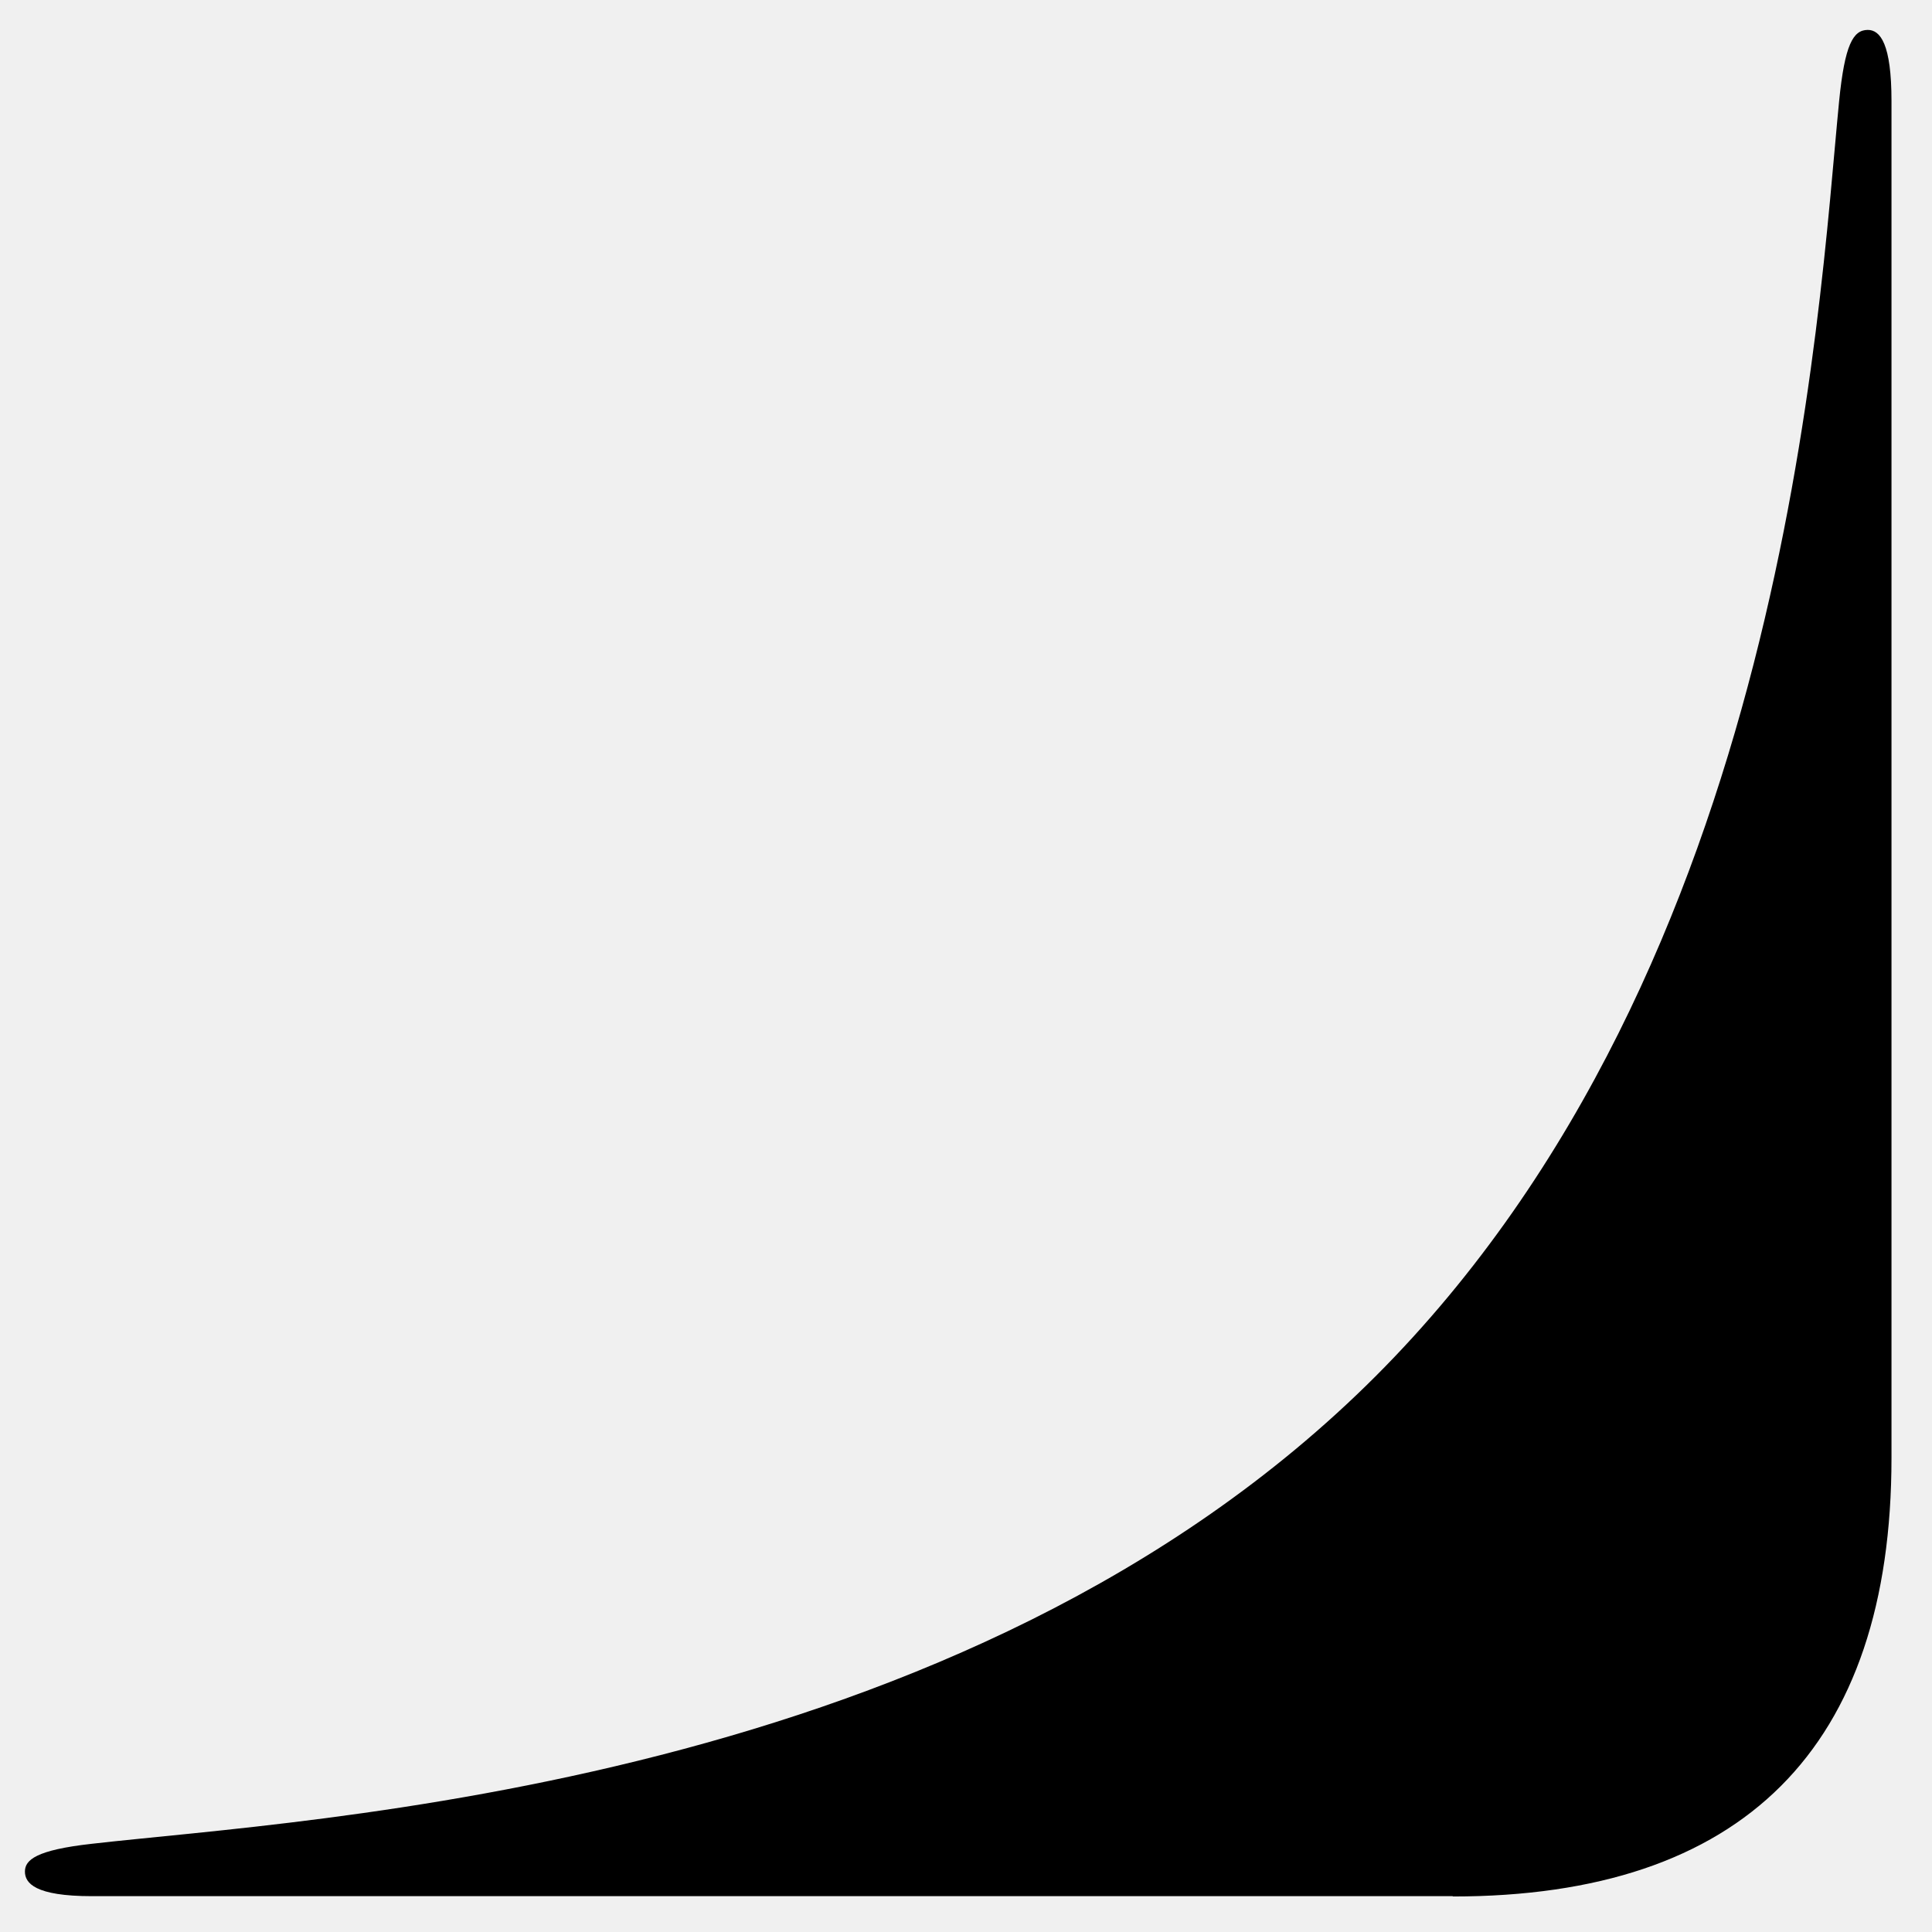
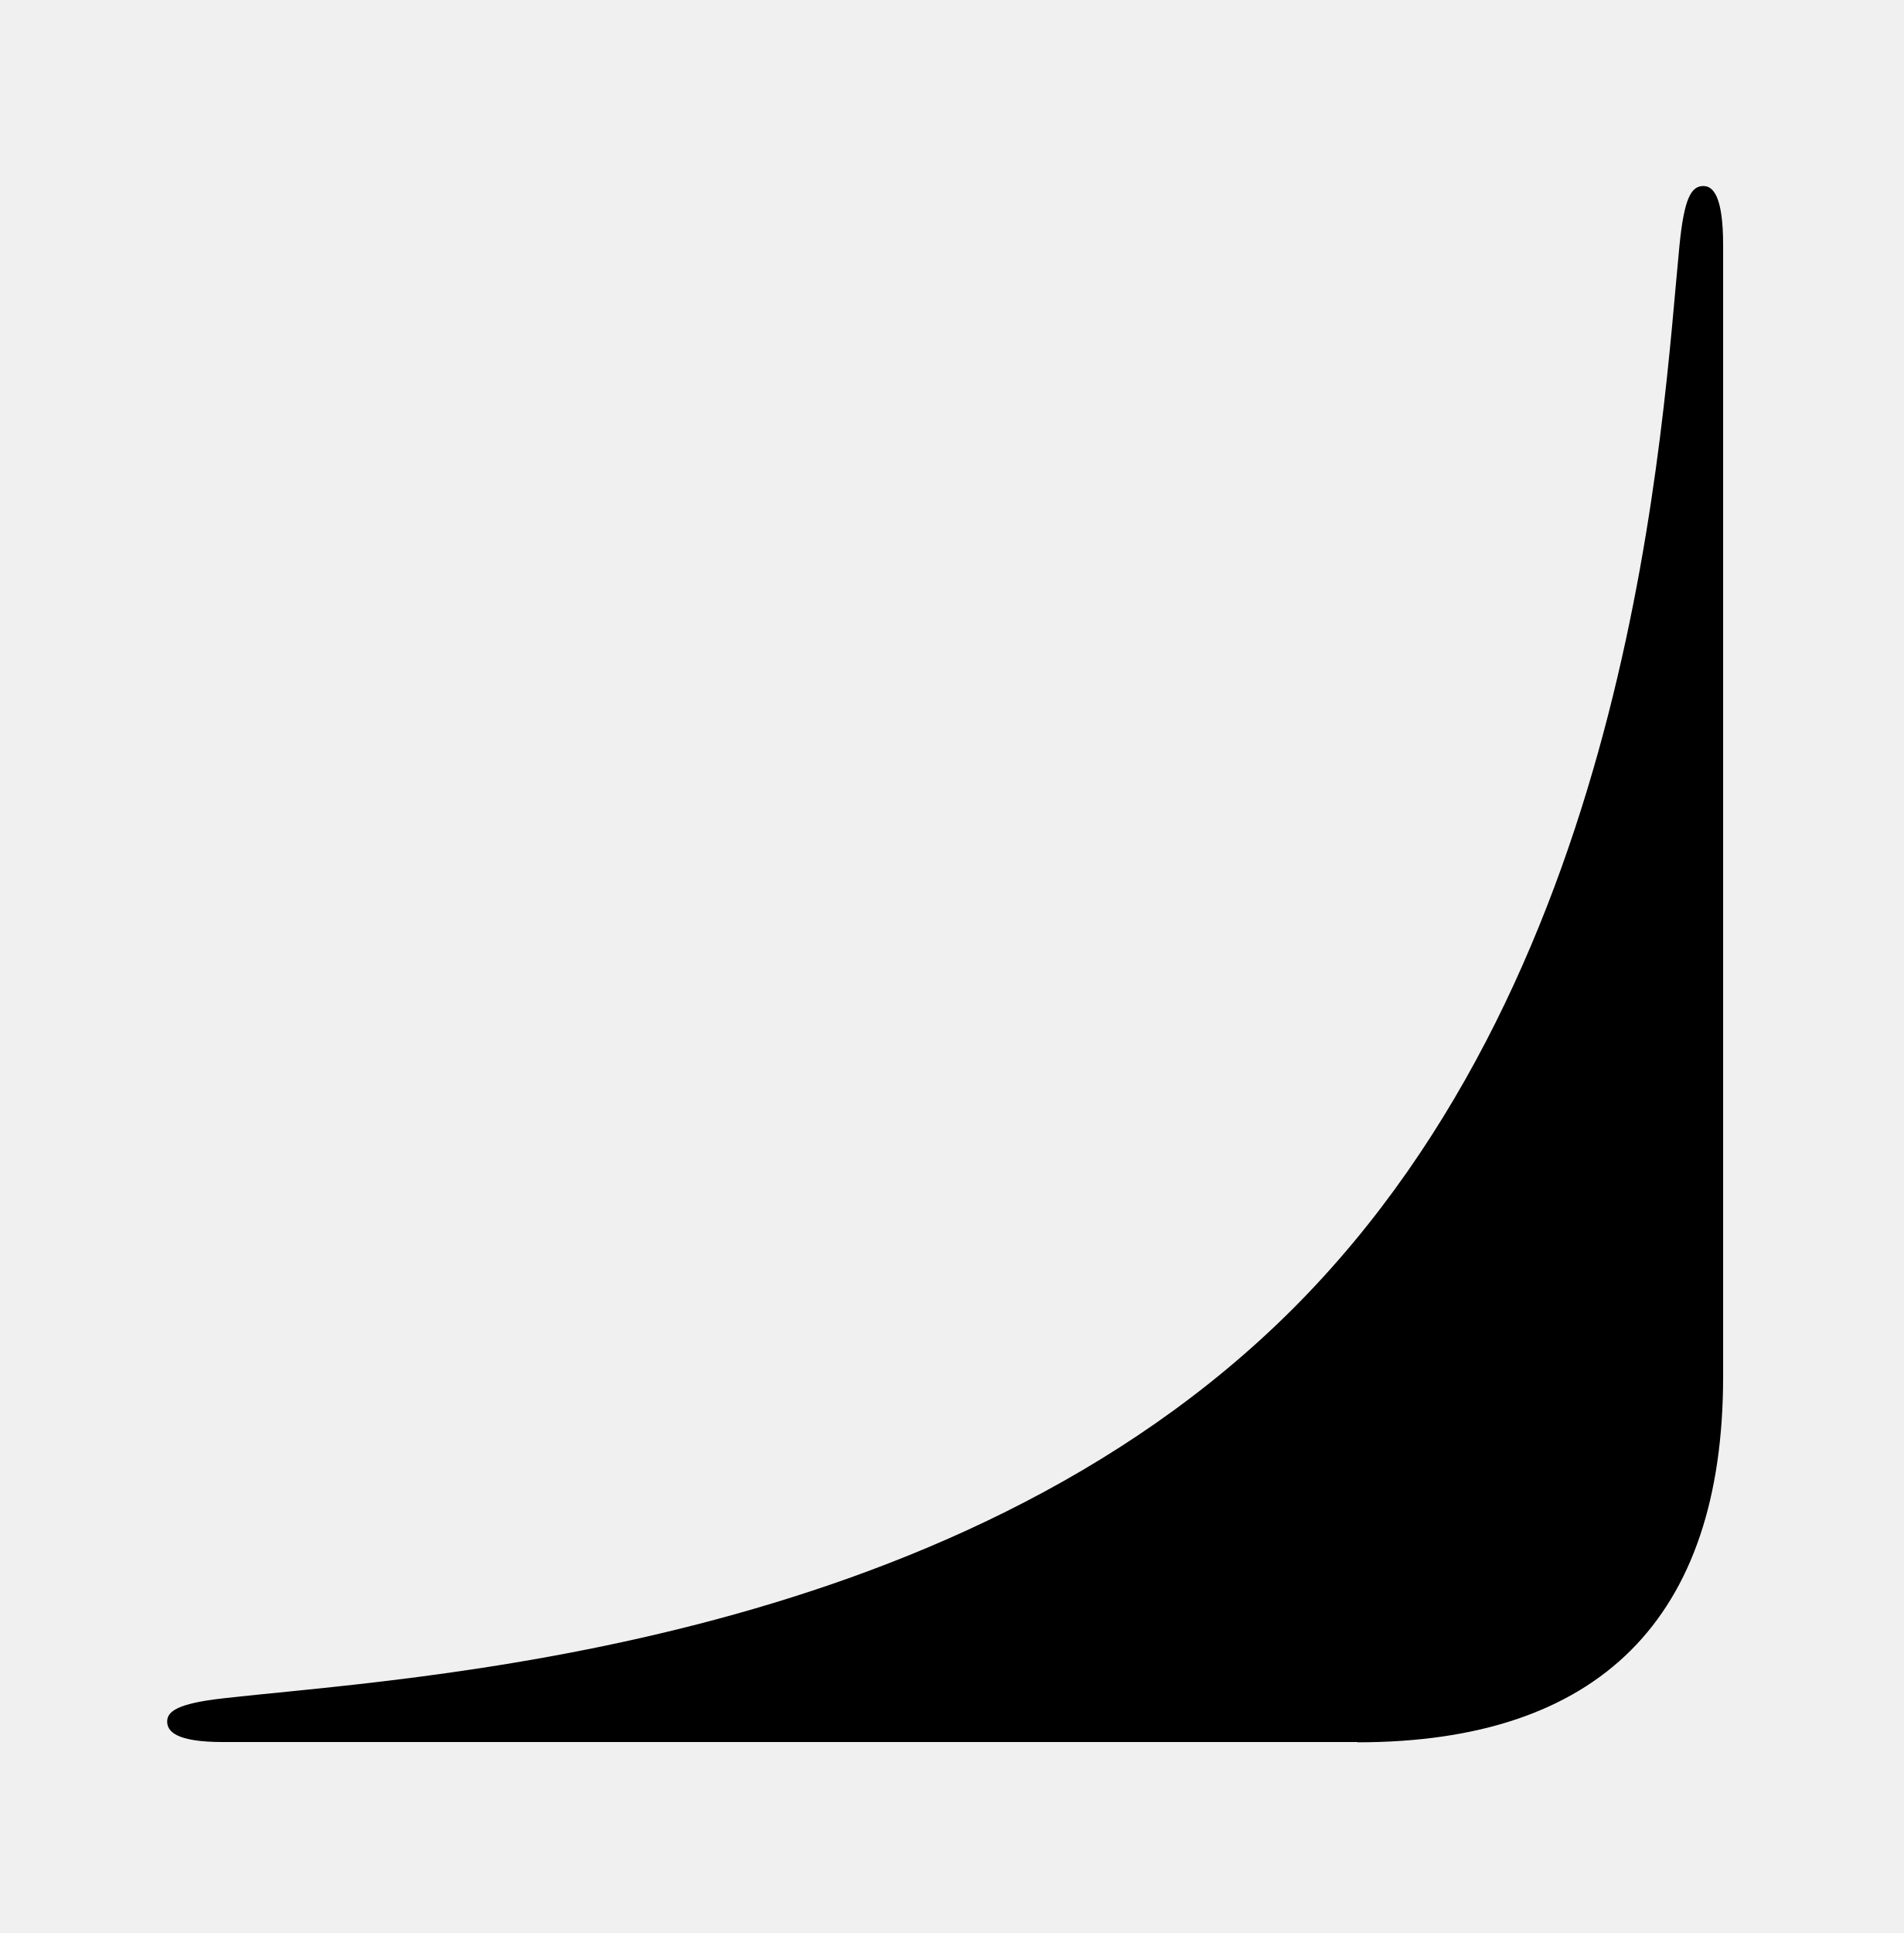
- <svg xmlns="http://www.w3.org/2000/svg" viewBox="0 0 61.06 62" width="32" height="32">
-   <path fill="#000000" d="M46.15,60.85H2.48c-1.83,0-2.15-.42-2.15-.79s.35-.69,2.14-.89c6.95-.8,27.99-1.79,41.2-15,13.19-13.19,14.21-34.13,14.88-40.93.18-1.81.45-2.28.92-2.28.4,0,.76.45.76,2.28v43.54c0,9.32-4.77,14.08-14.08,14.08Z" />
+ <svg xmlns="http://www.w3.org/2000/svg" viewBox="-6.106 -6.2 73.272 74.4">
+   <style>.mark{fill:#000000}@media (prefers-color-scheme:dark){.mark{fill:#ffffff}}</style>
+   <path class="mark" d="M46.15,60.85H2.48c-1.83,0-2.15-.42-2.15-.79s.35-.69,2.14-.89c6.95-.8,27.99-1.79,41.2-15,13.19-13.19,14.21-34.13,14.88-40.93.18-1.81.45-2.28.92-2.28.4,0,.76.45.76,2.28v43.54c0,9.32-4.77,14.08-14.08,14.08Z" />
</svg>
